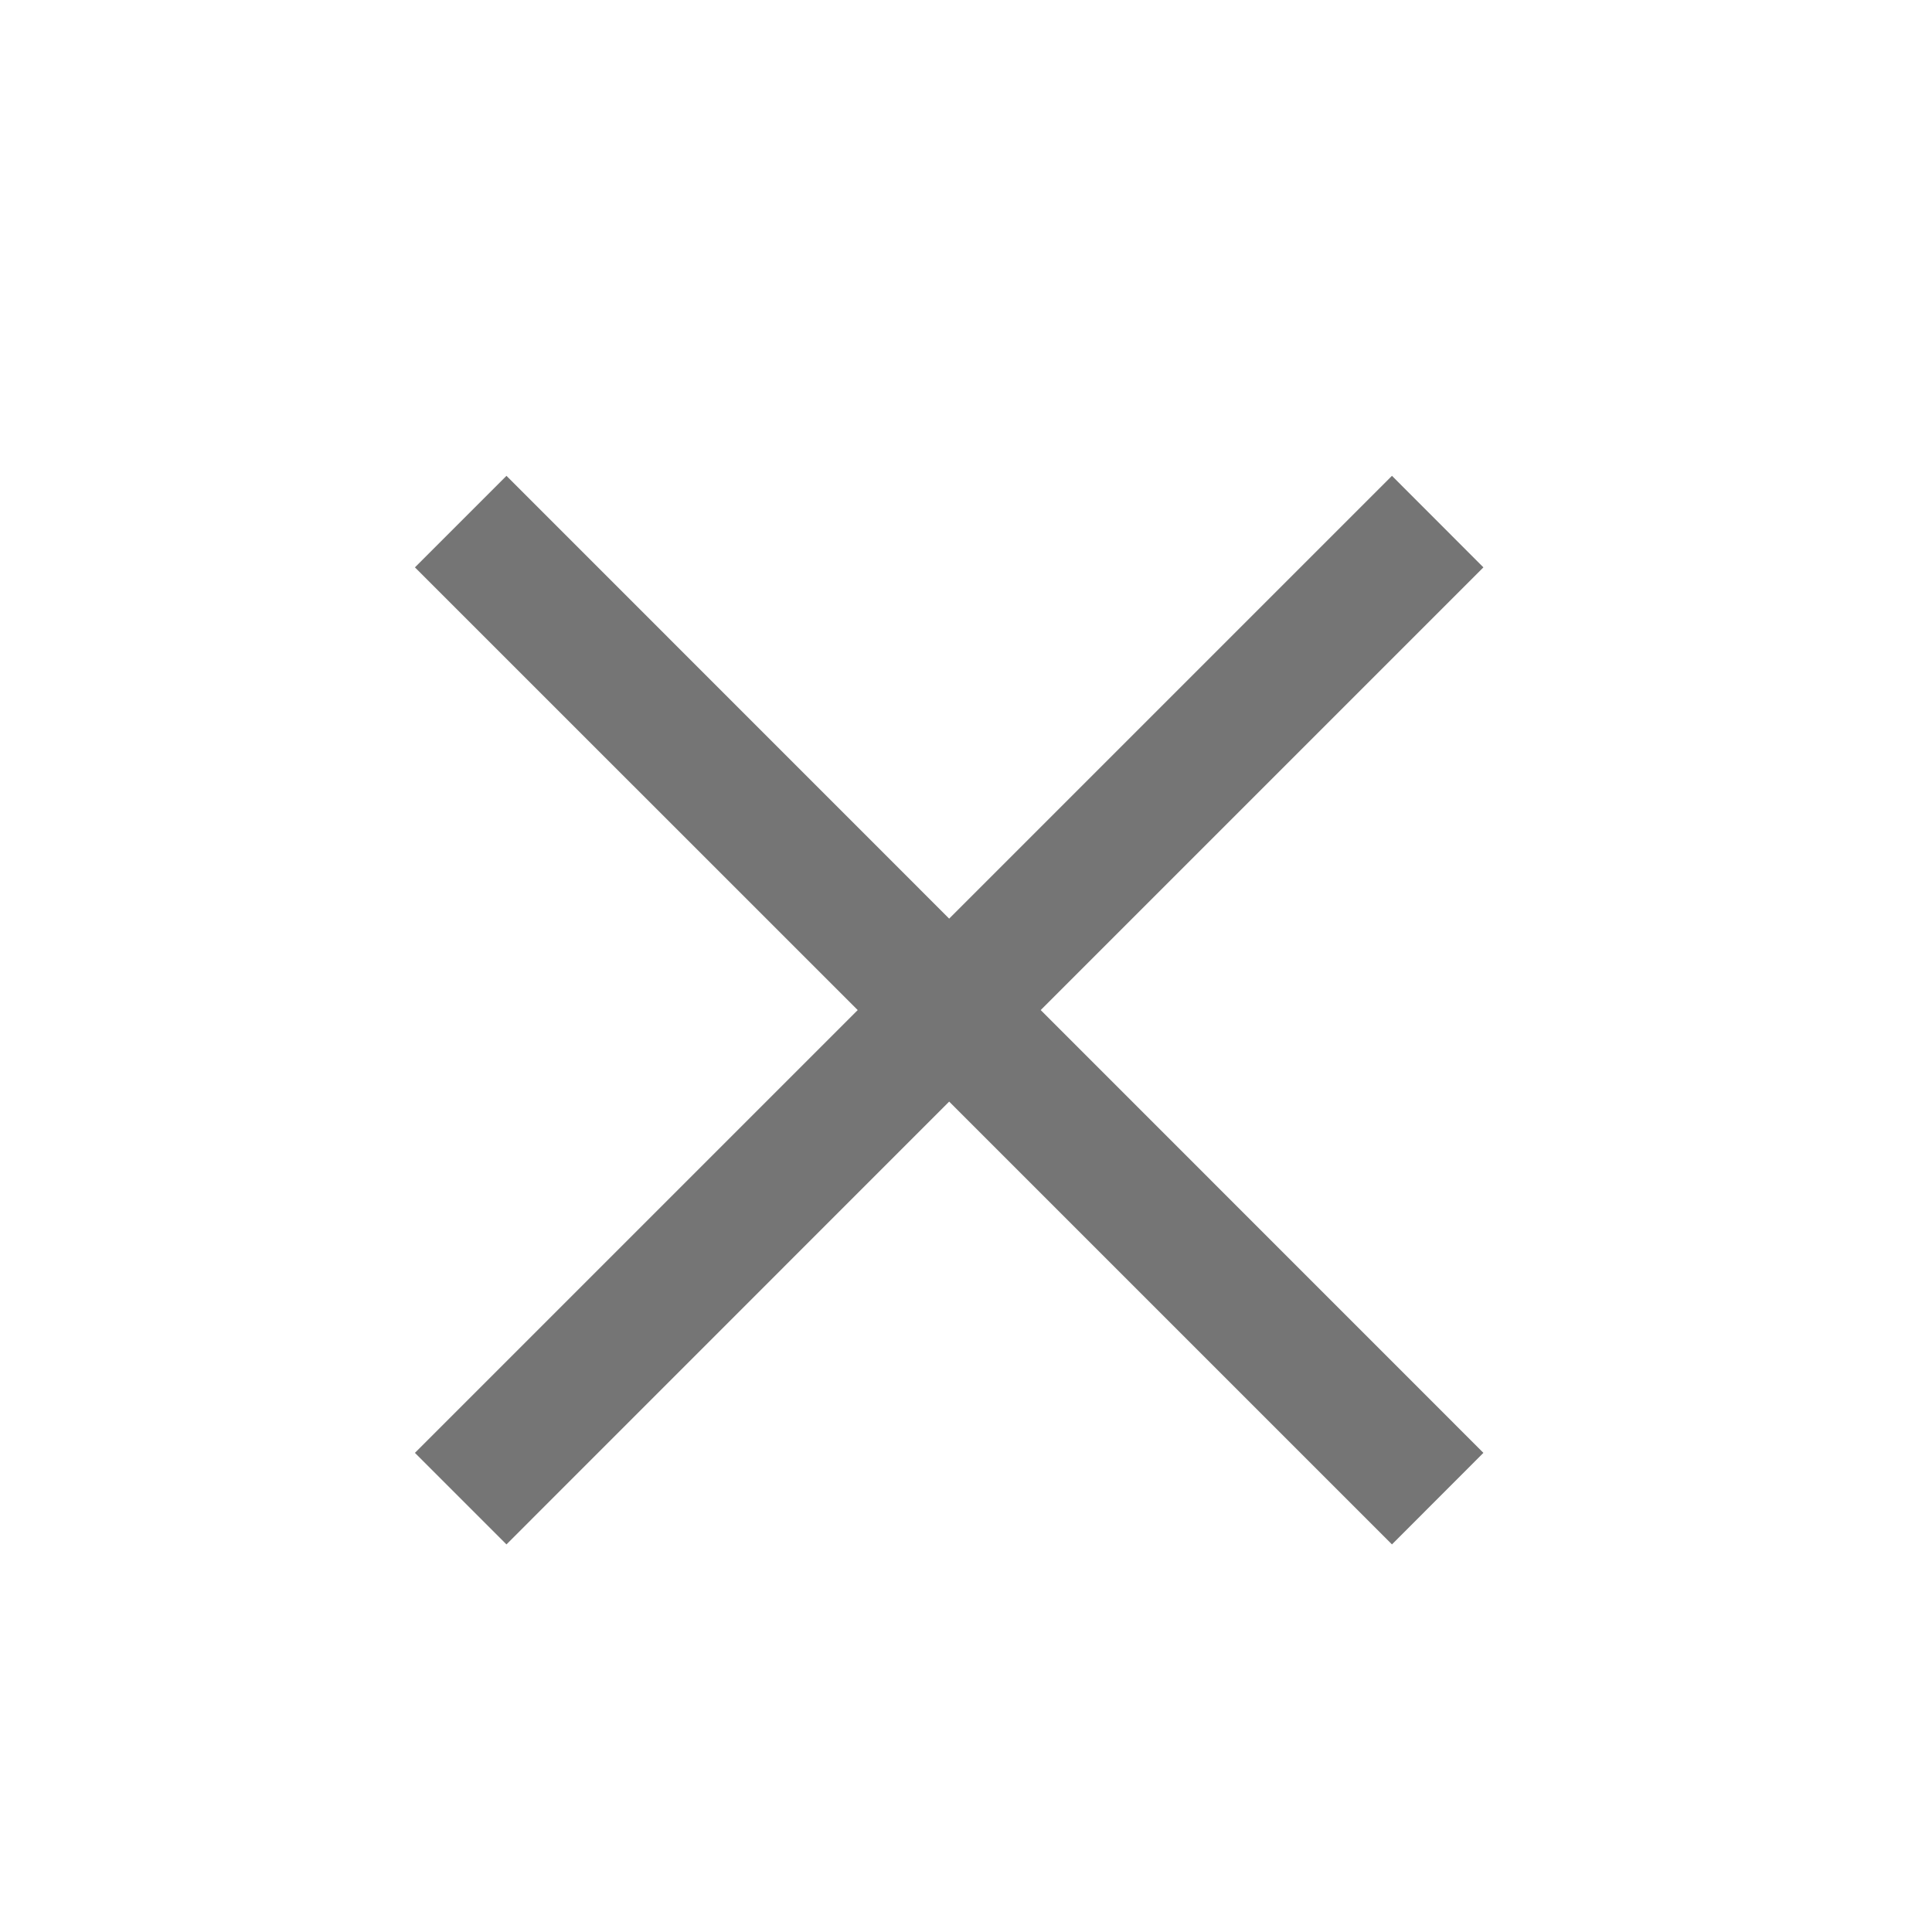
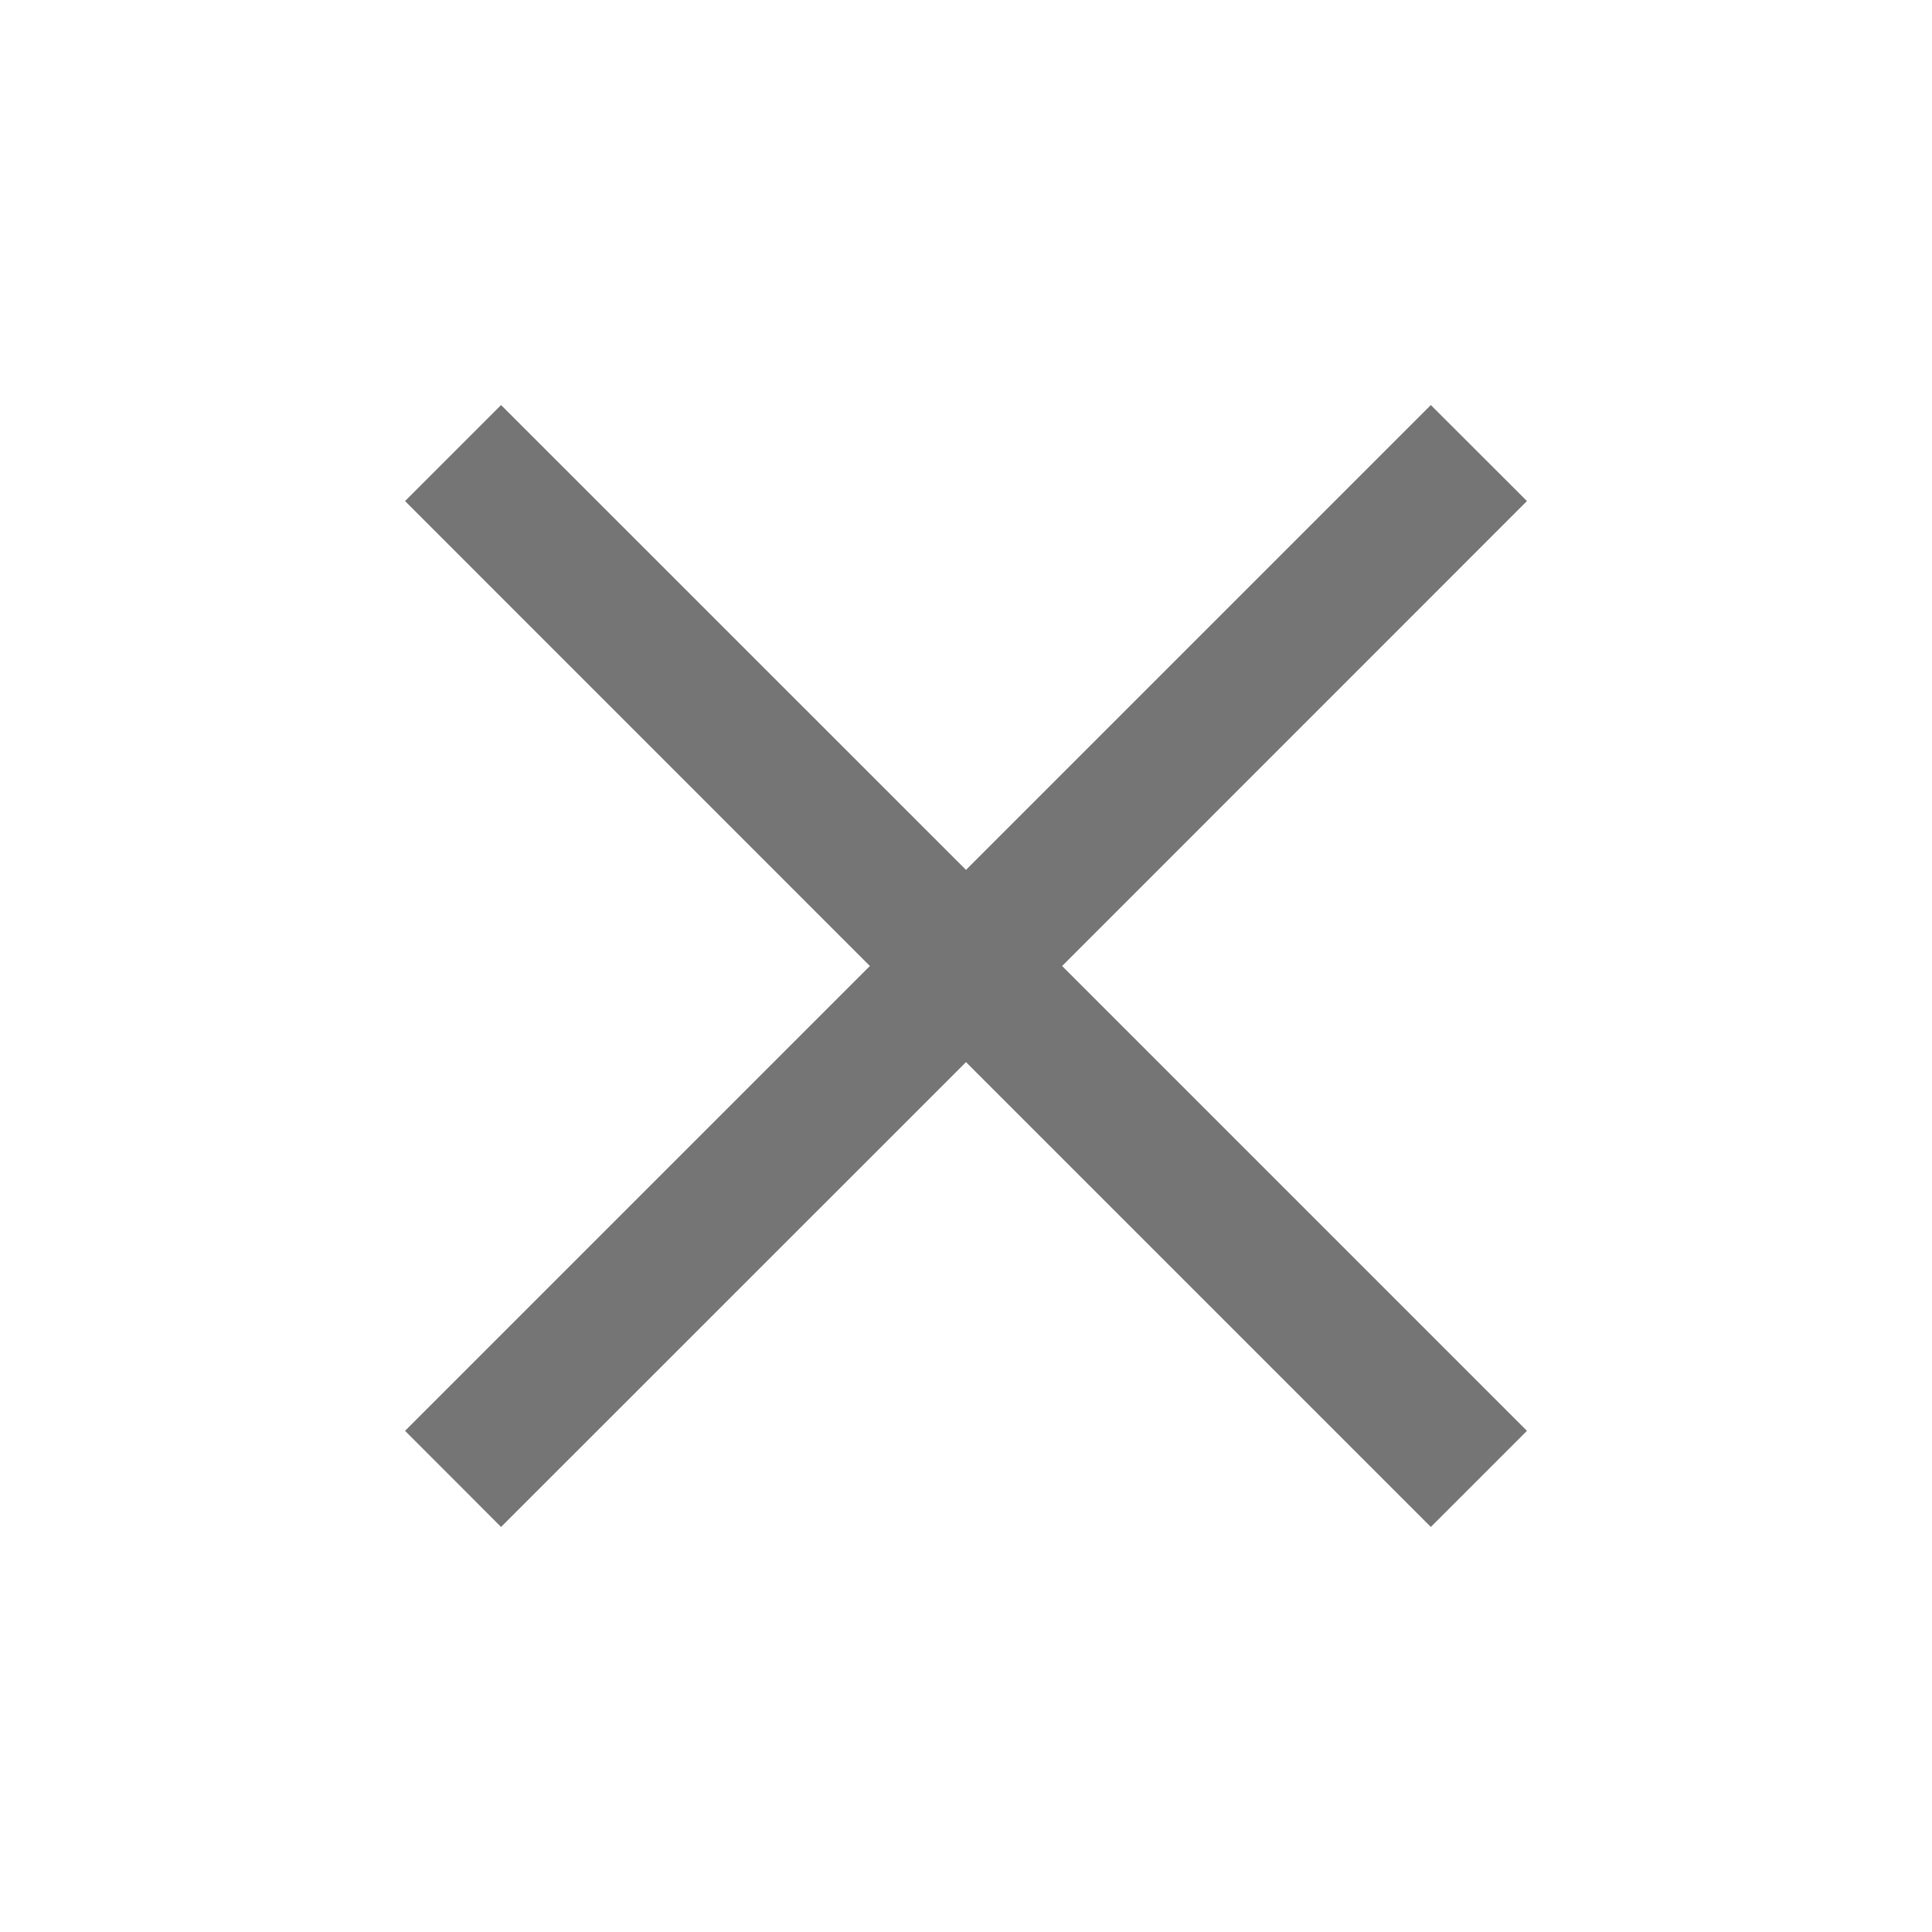
- <svg xmlns="http://www.w3.org/2000/svg" width="21" height="21" viewBox="0 0 21 21" fill="none">
-   <path d="M5.505 16.787L4.51 15.792L9.323 10.979L4.51 6.167L5.505 5.172L10.317 9.985L15.13 5.172L16.124 6.167L11.312 10.979L16.124 15.792L15.13 16.787L10.317 11.974L5.505 16.787Z" fill="#757575" />
+ <svg xmlns="http://www.w3.org/2000/svg" width="20" height="20" viewBox="0 0 20 20" fill="none">
+   <path d="M5.187 15.807L4.193 14.812L9.005 10L4.193 5.187L5.187 4.193L10 9.005L14.812 4.193L15.807 5.187L10.995 10L15.807 14.812L14.812 15.807L10 10.995L5.187 15.807Z" fill="#757575" />
</svg>
